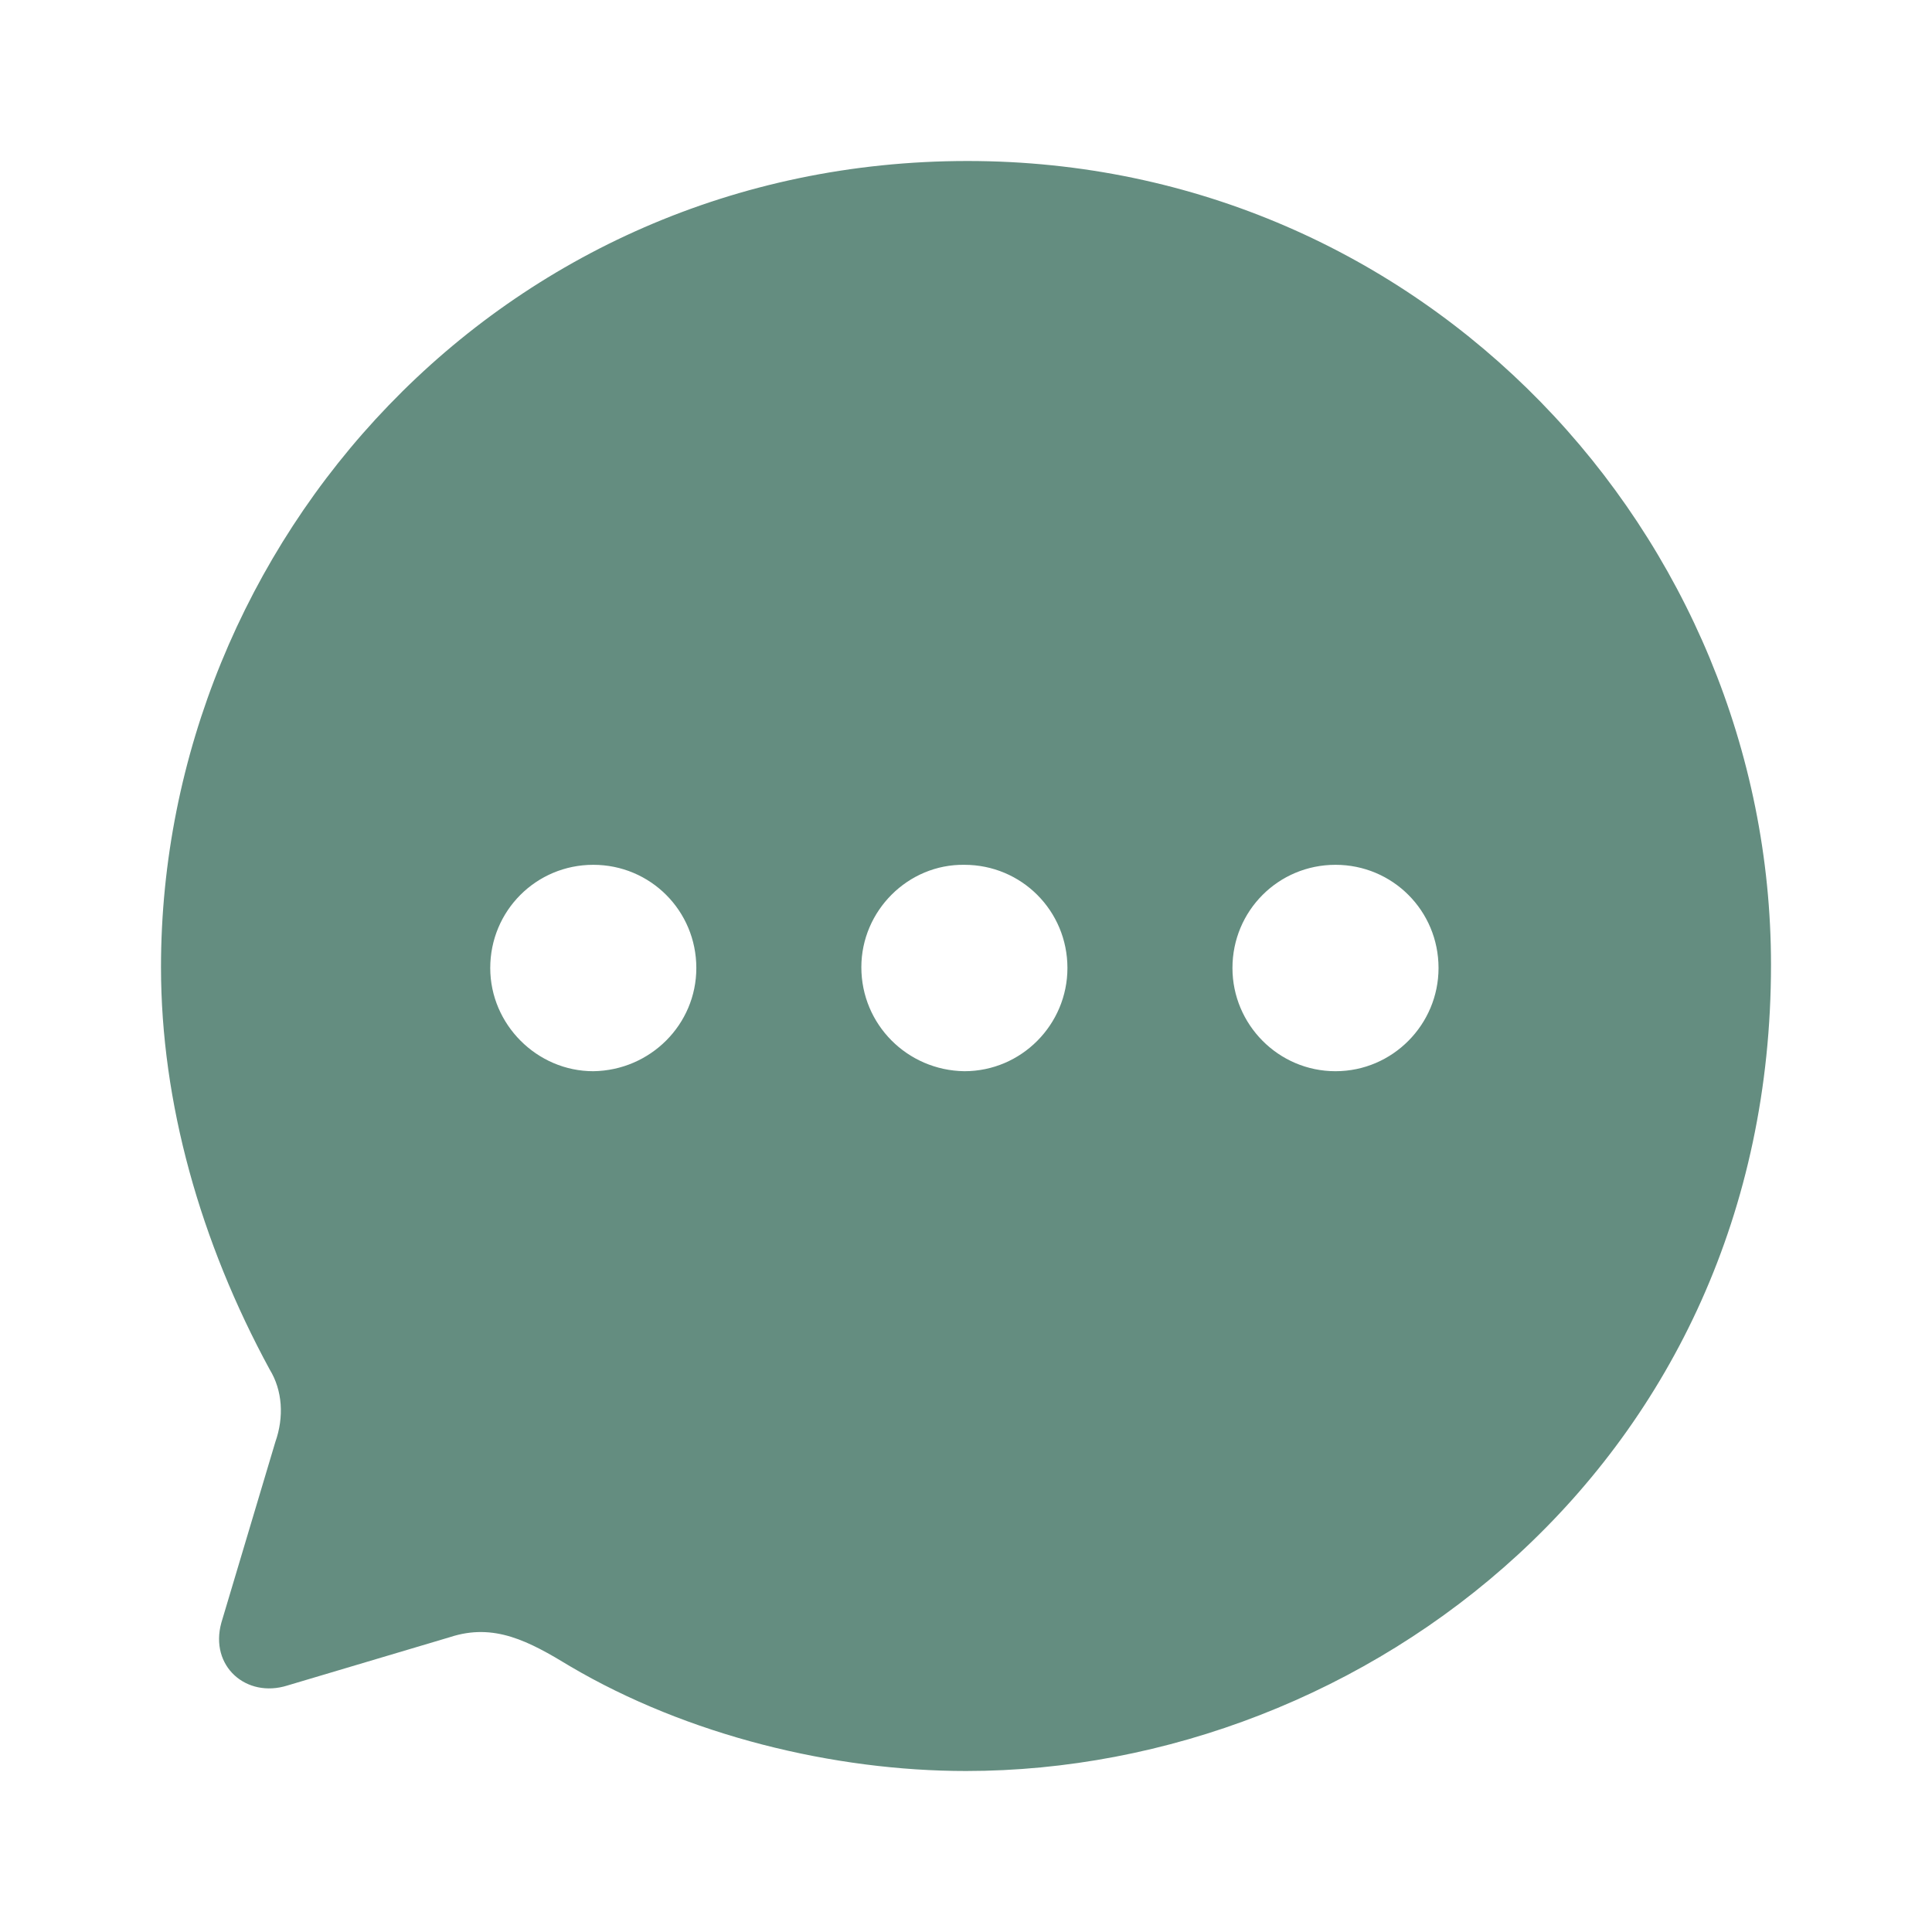
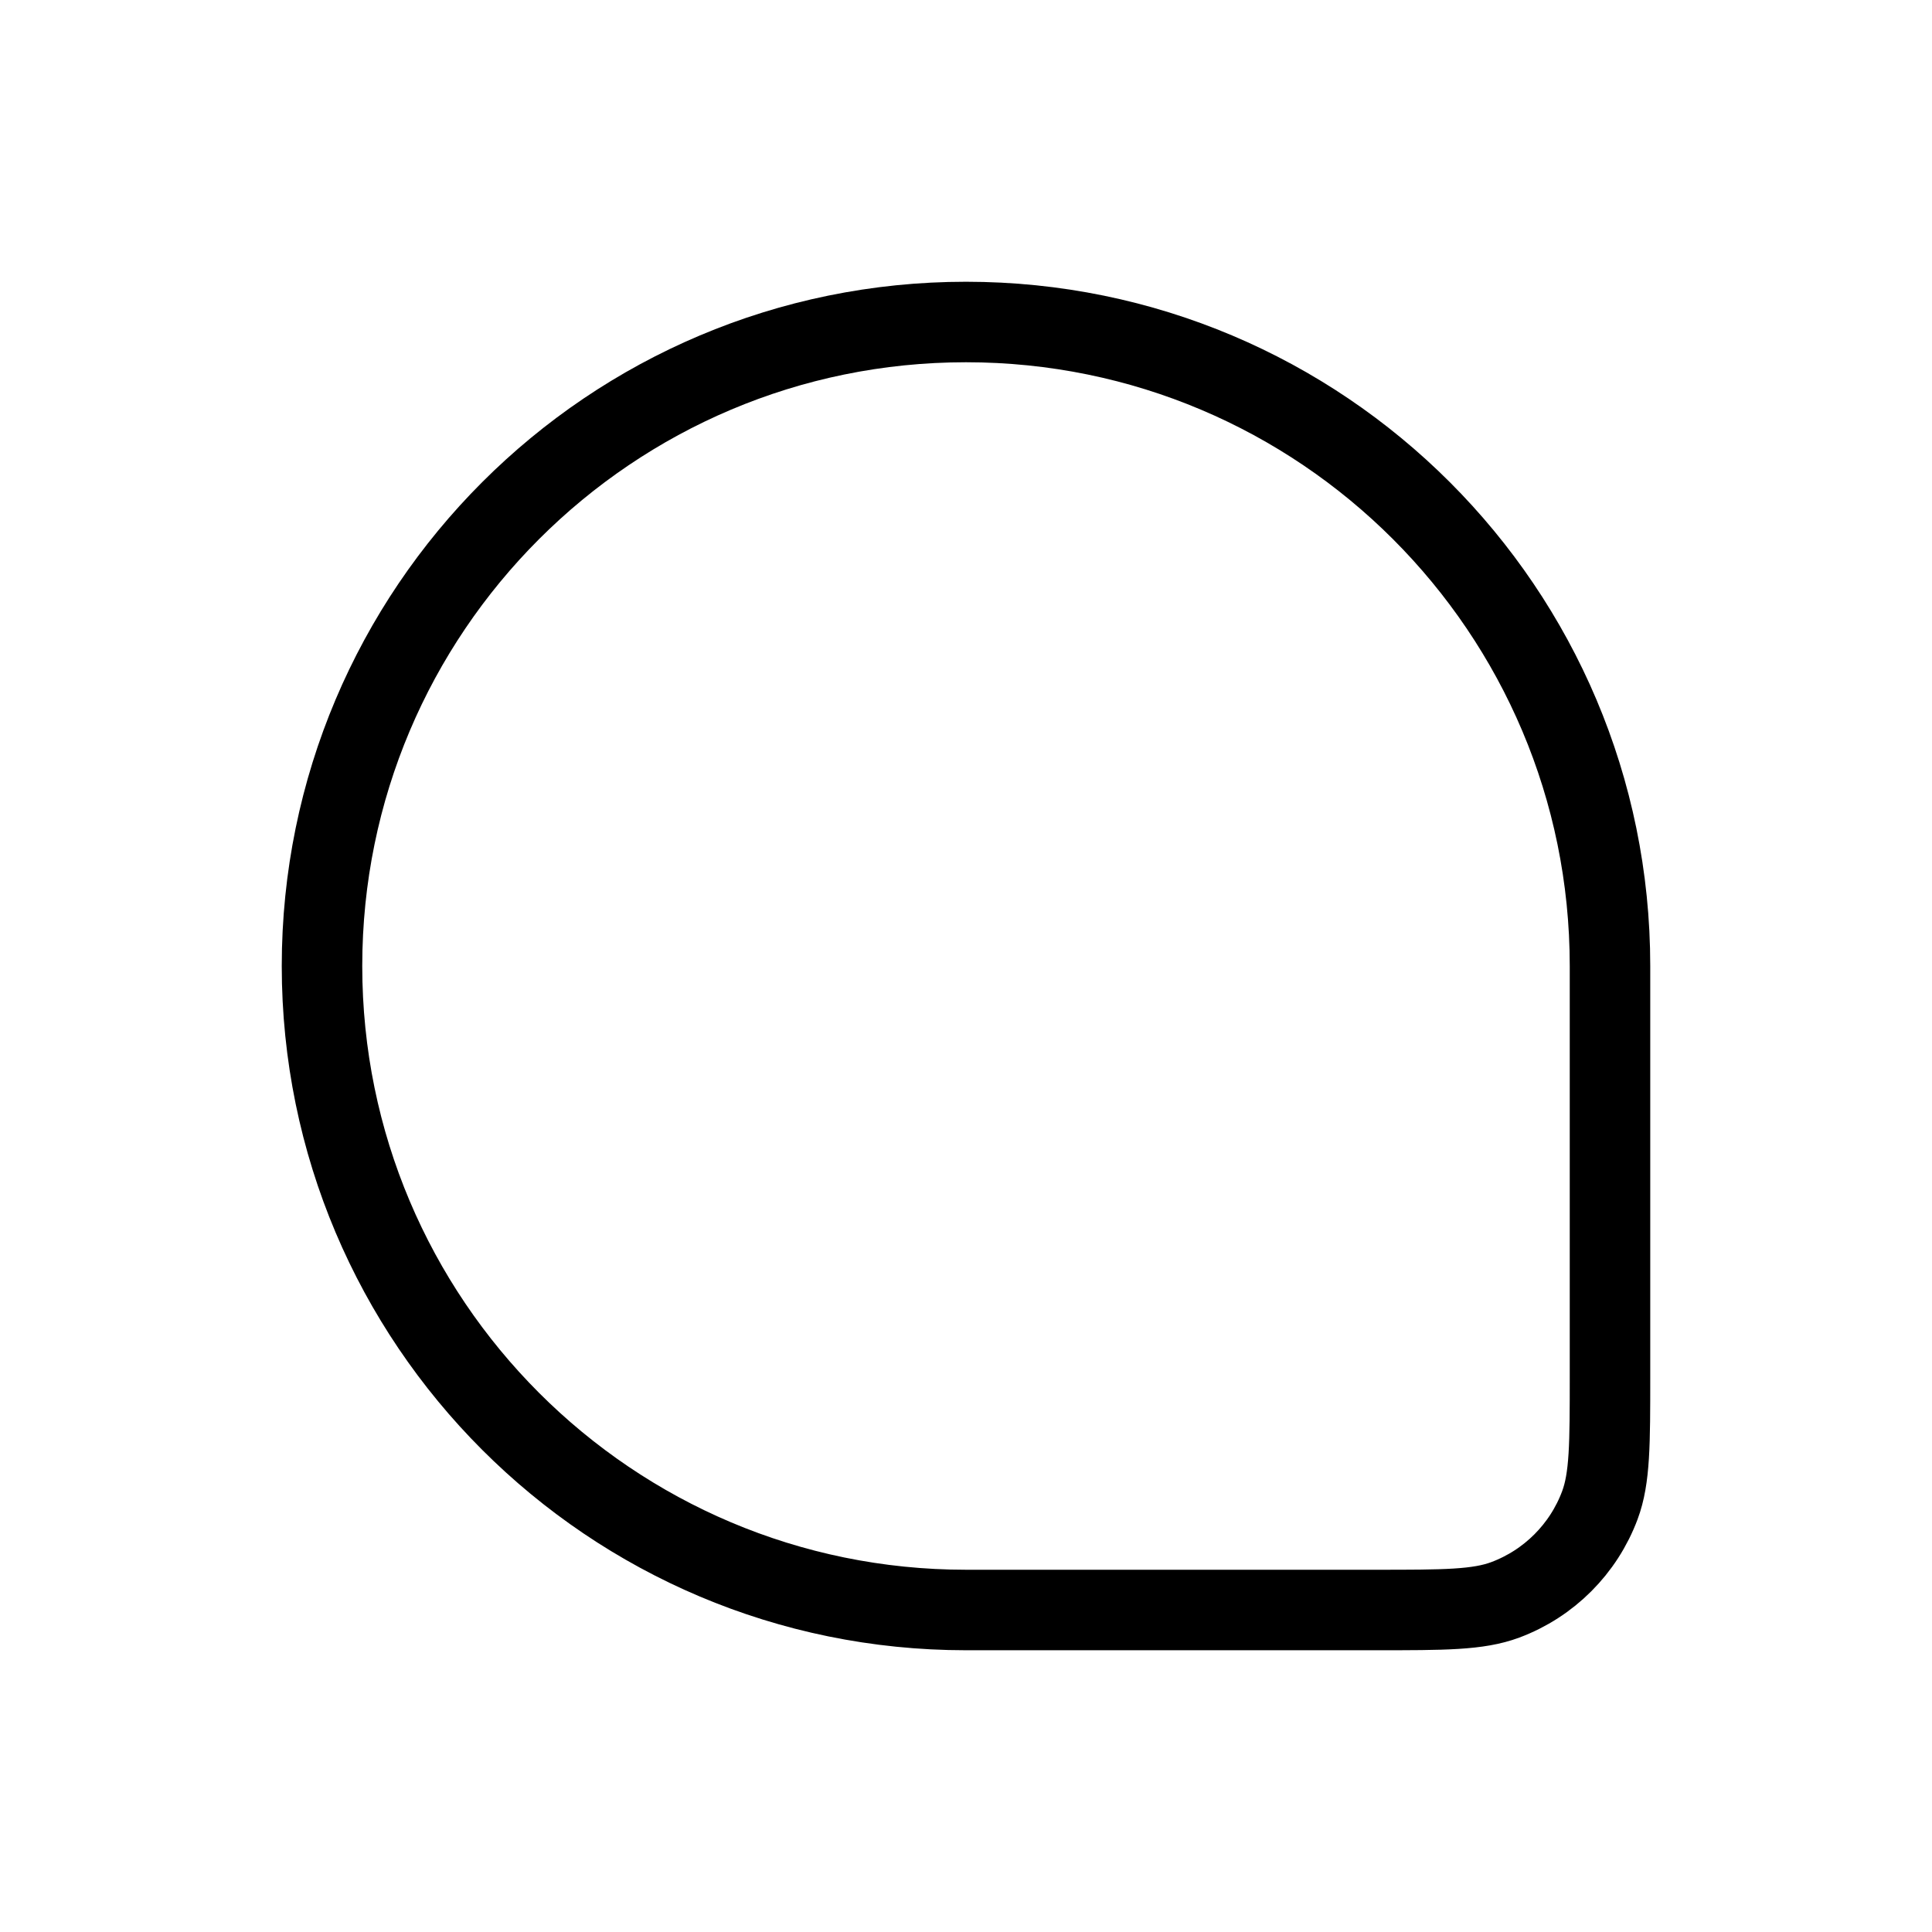
<svg xmlns="http://www.w3.org/2000/svg" width="24" height="24" viewBox="0 0 24 24" fill="none">
-   <path fill-rule="evenodd" clip-rule="evenodd" d="M2 12.015C2 6.747 6.21 2 12.02 2C17.7 2 22 6.657 22 11.985C22 18.164 16.96 22 12 22C10.36 22 8.54 21.559 7.08 20.698C6.57 20.388 6.14 20.157 5.59 20.337L3.57 20.938C3.06 21.099 2.6 20.698 2.75 20.157L3.42 17.914C3.53 17.603 3.51 17.273 3.35 17.012C2.49 15.43 2 13.697 2 12.015ZM10.7 12.015C10.7 12.726 11.27 13.297 11.98 13.307C12.69 13.307 13.26 12.726 13.26 12.025C13.26 11.314 12.69 10.743 11.98 10.743C11.28 10.733 10.7 11.314 10.7 12.015ZM15.31 12.025C15.31 12.726 15.88 13.307 16.59 13.307C17.3 13.307 17.87 12.726 17.87 12.025C17.87 11.314 17.3 10.743 16.59 10.743C15.88 10.743 15.31 11.314 15.31 12.025ZM7.37 13.307C6.67 13.307 6.09 12.726 6.09 12.025C6.09 11.314 6.66 10.743 7.37 10.743C8.08 10.743 8.65 11.314 8.65 12.025C8.65 12.726 8.08 13.297 7.37 13.307Z" fill="#648D80" />
+   <path d="M4 12C4 7.582 7.582 4 12 4V4C16.418 4 20 7.582 20 12V17.091C20 17.938 20 18.361 19.874 18.699C19.671 19.242 19.242 19.671 18.699 19.874C18.361 20 17.938 20 17.091 20H12C7.582 20 4 16.418 4 12V12Z" stroke="black" />
</svg>
